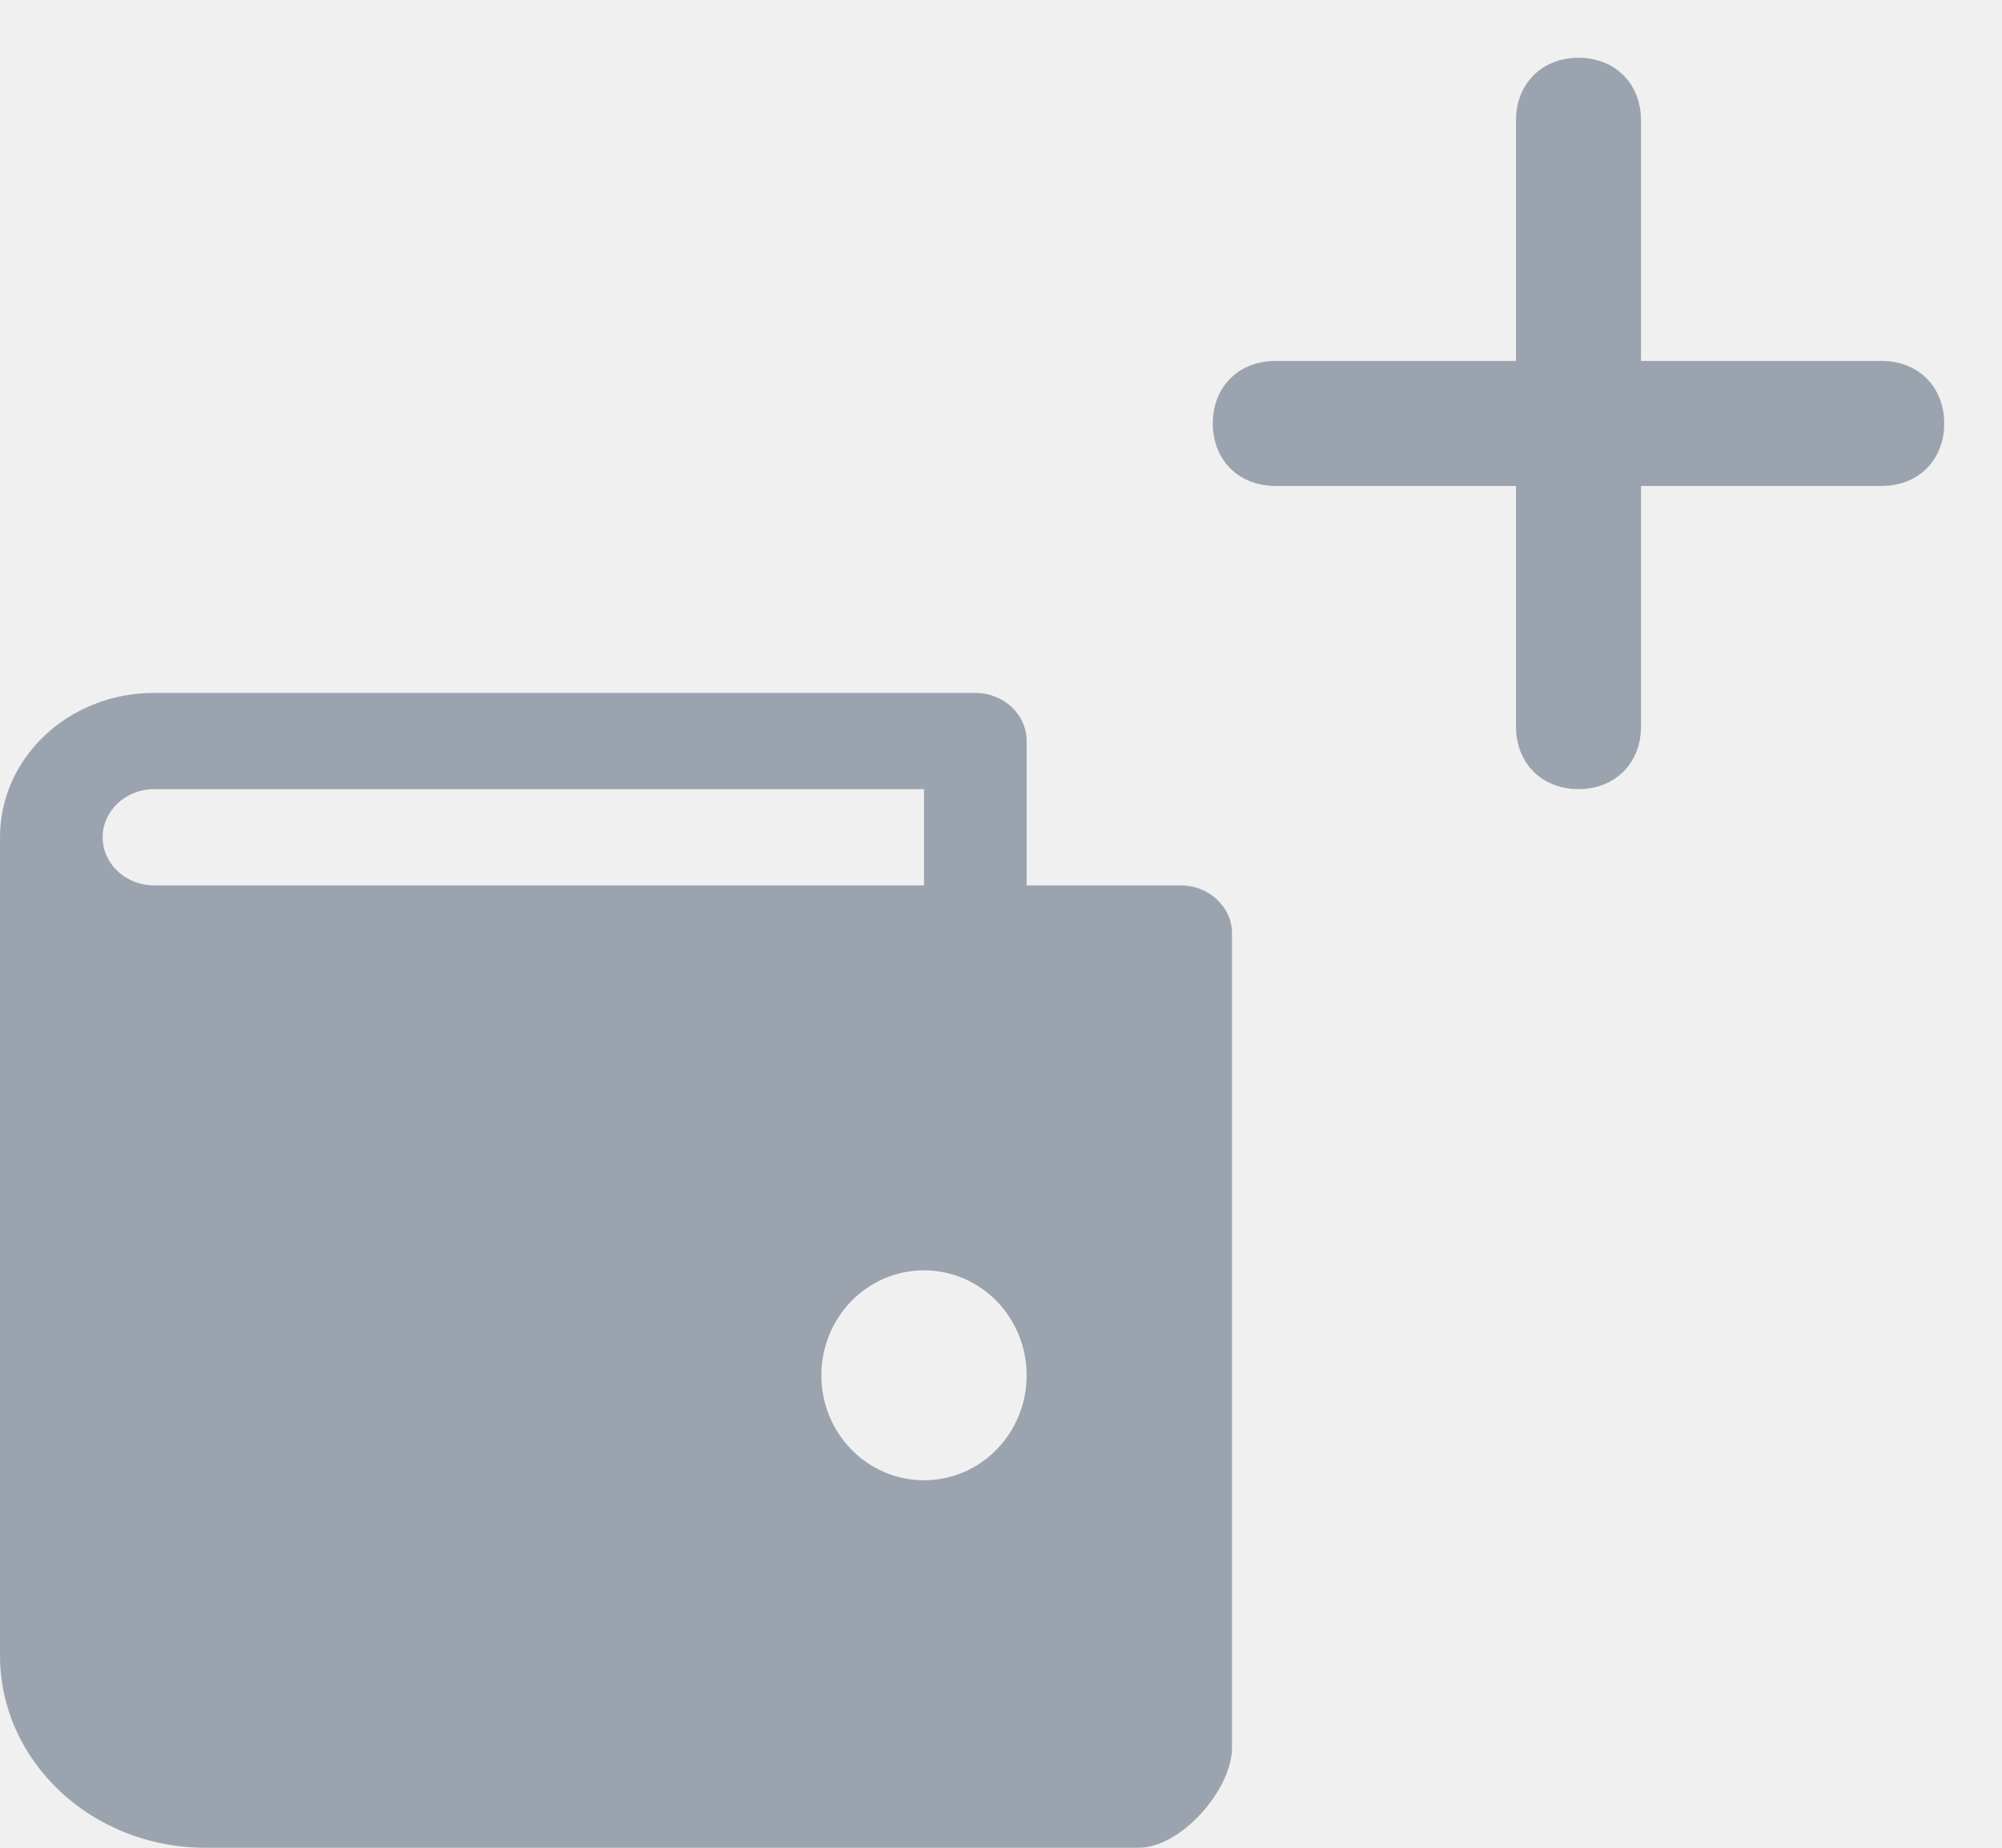
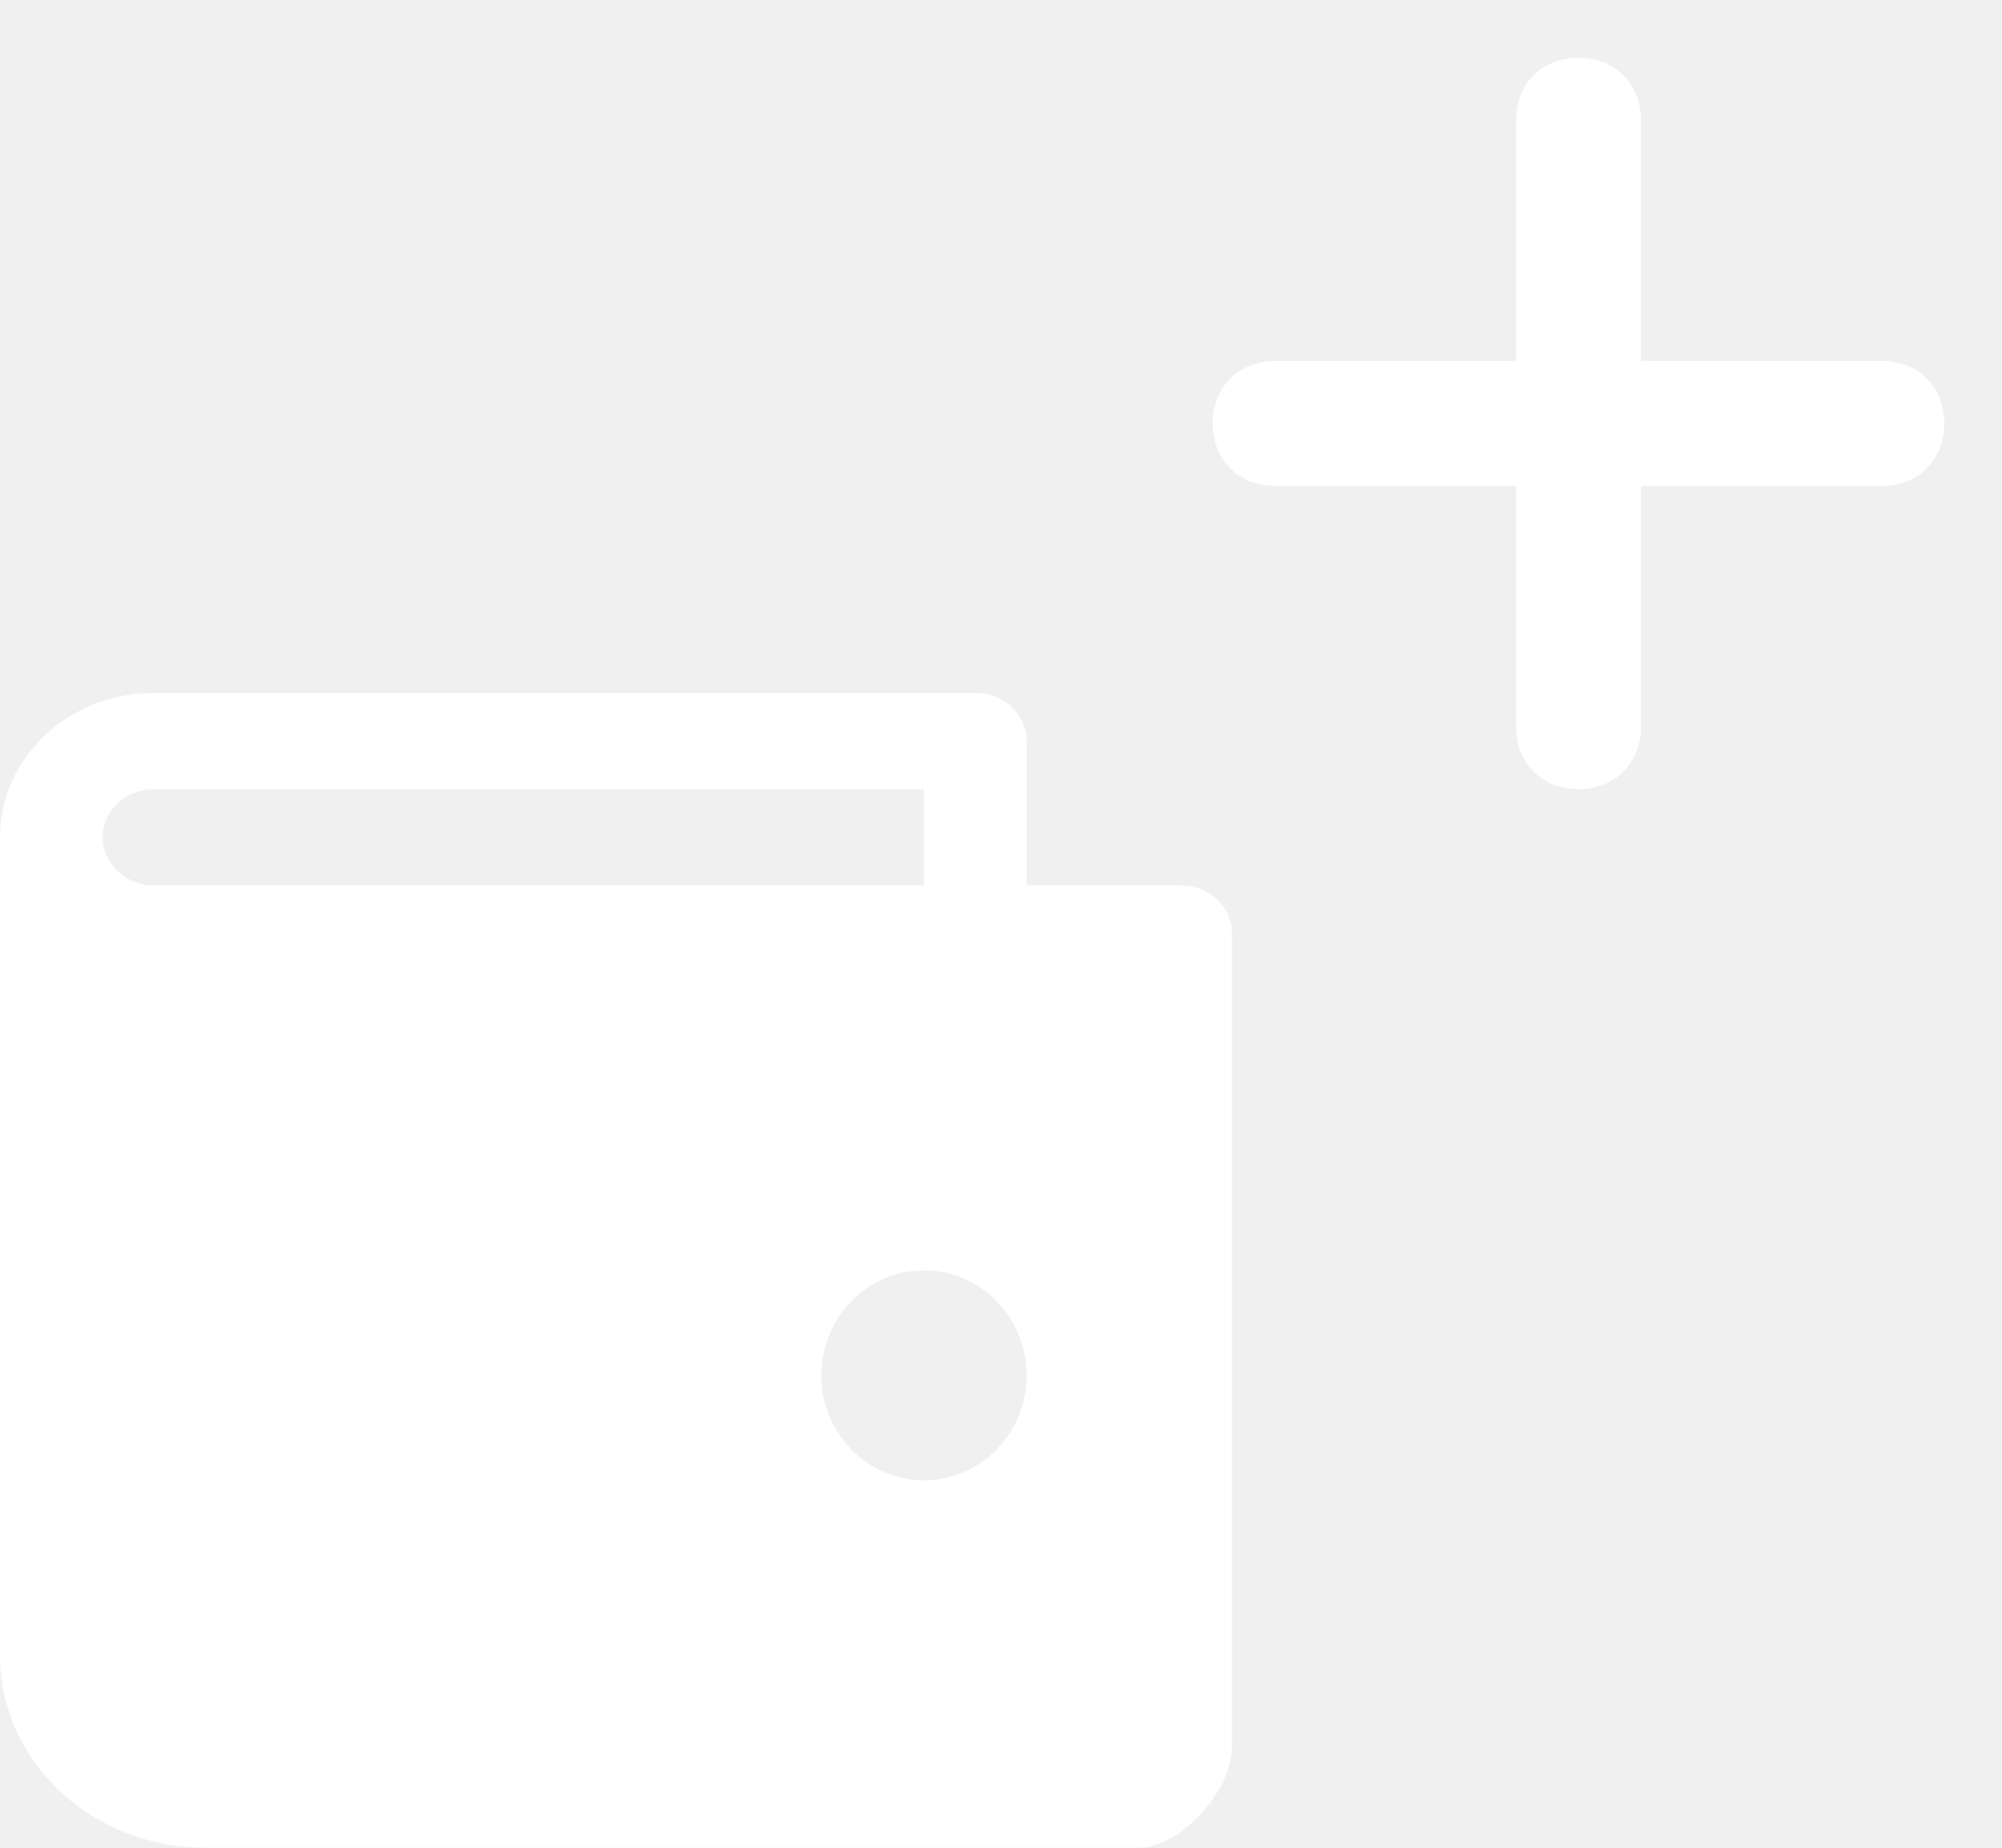
<svg xmlns="http://www.w3.org/2000/svg" width="26px" height="24px" viewBox="0 0 26 24" version="1.1">
  <g id="Artboard-Copy-13" stroke="none" stroke-width="1" fill="none" fill-rule="evenodd">
-     <g id="Left-Controler-Copy" transform="translate(0, 1)" fill="#9BA3AE">
-       <g id="Left-Controler" transform="translate(16, 0)" stroke="#9BA3AE" stroke-width="0.5">
+     <g id="Left-Controler-Copy" transform="translate(0, 1)" fill="#FFF">
+       <g id="Left-Controler" transform="translate(16, 0)" stroke="#FFF" stroke-width="0.5">
        <g id="e-add">
          <path d="M8.438,3.938 L5.062,3.938 L5.062,0.562 C5.062,0.225 4.838,0 4.5,0 C4.162,0 3.938,0.225 3.938,0.562 L3.938,3.938 L0.562,3.938 C0.225,3.938 0,4.162 0,4.5 C0,4.838 0.225,5.062 0.562,5.062 L3.938,5.062 L3.938,8.438 C3.938,8.775 4.162,9 4.5,9 C4.838,9 5.062,8.775 5.062,8.438 L5.062,5.062 L8.438,5.062 C8.775,5.062 9,4.838 9,4.5 C9,4.162 8.775,3.938 8.438,3.938 Z" id="Path" />
        </g>
      </g>
      <g id="Generic/Small/wallet-3" transform="translate(0, 8)">
        <g id="wallet-43">
          <path d="M15.333,2.5 L2.667,2.5 L2,2.5 C1.633,2.5 1.333,2.219 1.333,1.875 C1.333,1.531 1.633,1.25 2,1.25 L12,1.25 L12,2.5 L13.333,2.5 L13.333,0.625 C13.333,0.28 13.035,0 12.667,0 L2,0 C0.895,0 0,0.839 0,1.875 L0,12.5 C0,13.881 1.194,15 2.667,15 L14.79,15 C15.333,15 16,14.249 16,13.698 L16,3.125 C16,2.78 15.701,2.5 15.333,2.5 Z M12,10.227 C11.263,10.227 10.667,9.617 10.667,8.864 C10.667,8.11 11.263,7.5 12,7.5 C12.737,7.5 13.333,8.11 13.333,8.864 C13.333,9.617 12.737,10.227 12,10.227 Z" id="Shape" />
        </g>
      </g>
    </g>
  </g>
</svg>
